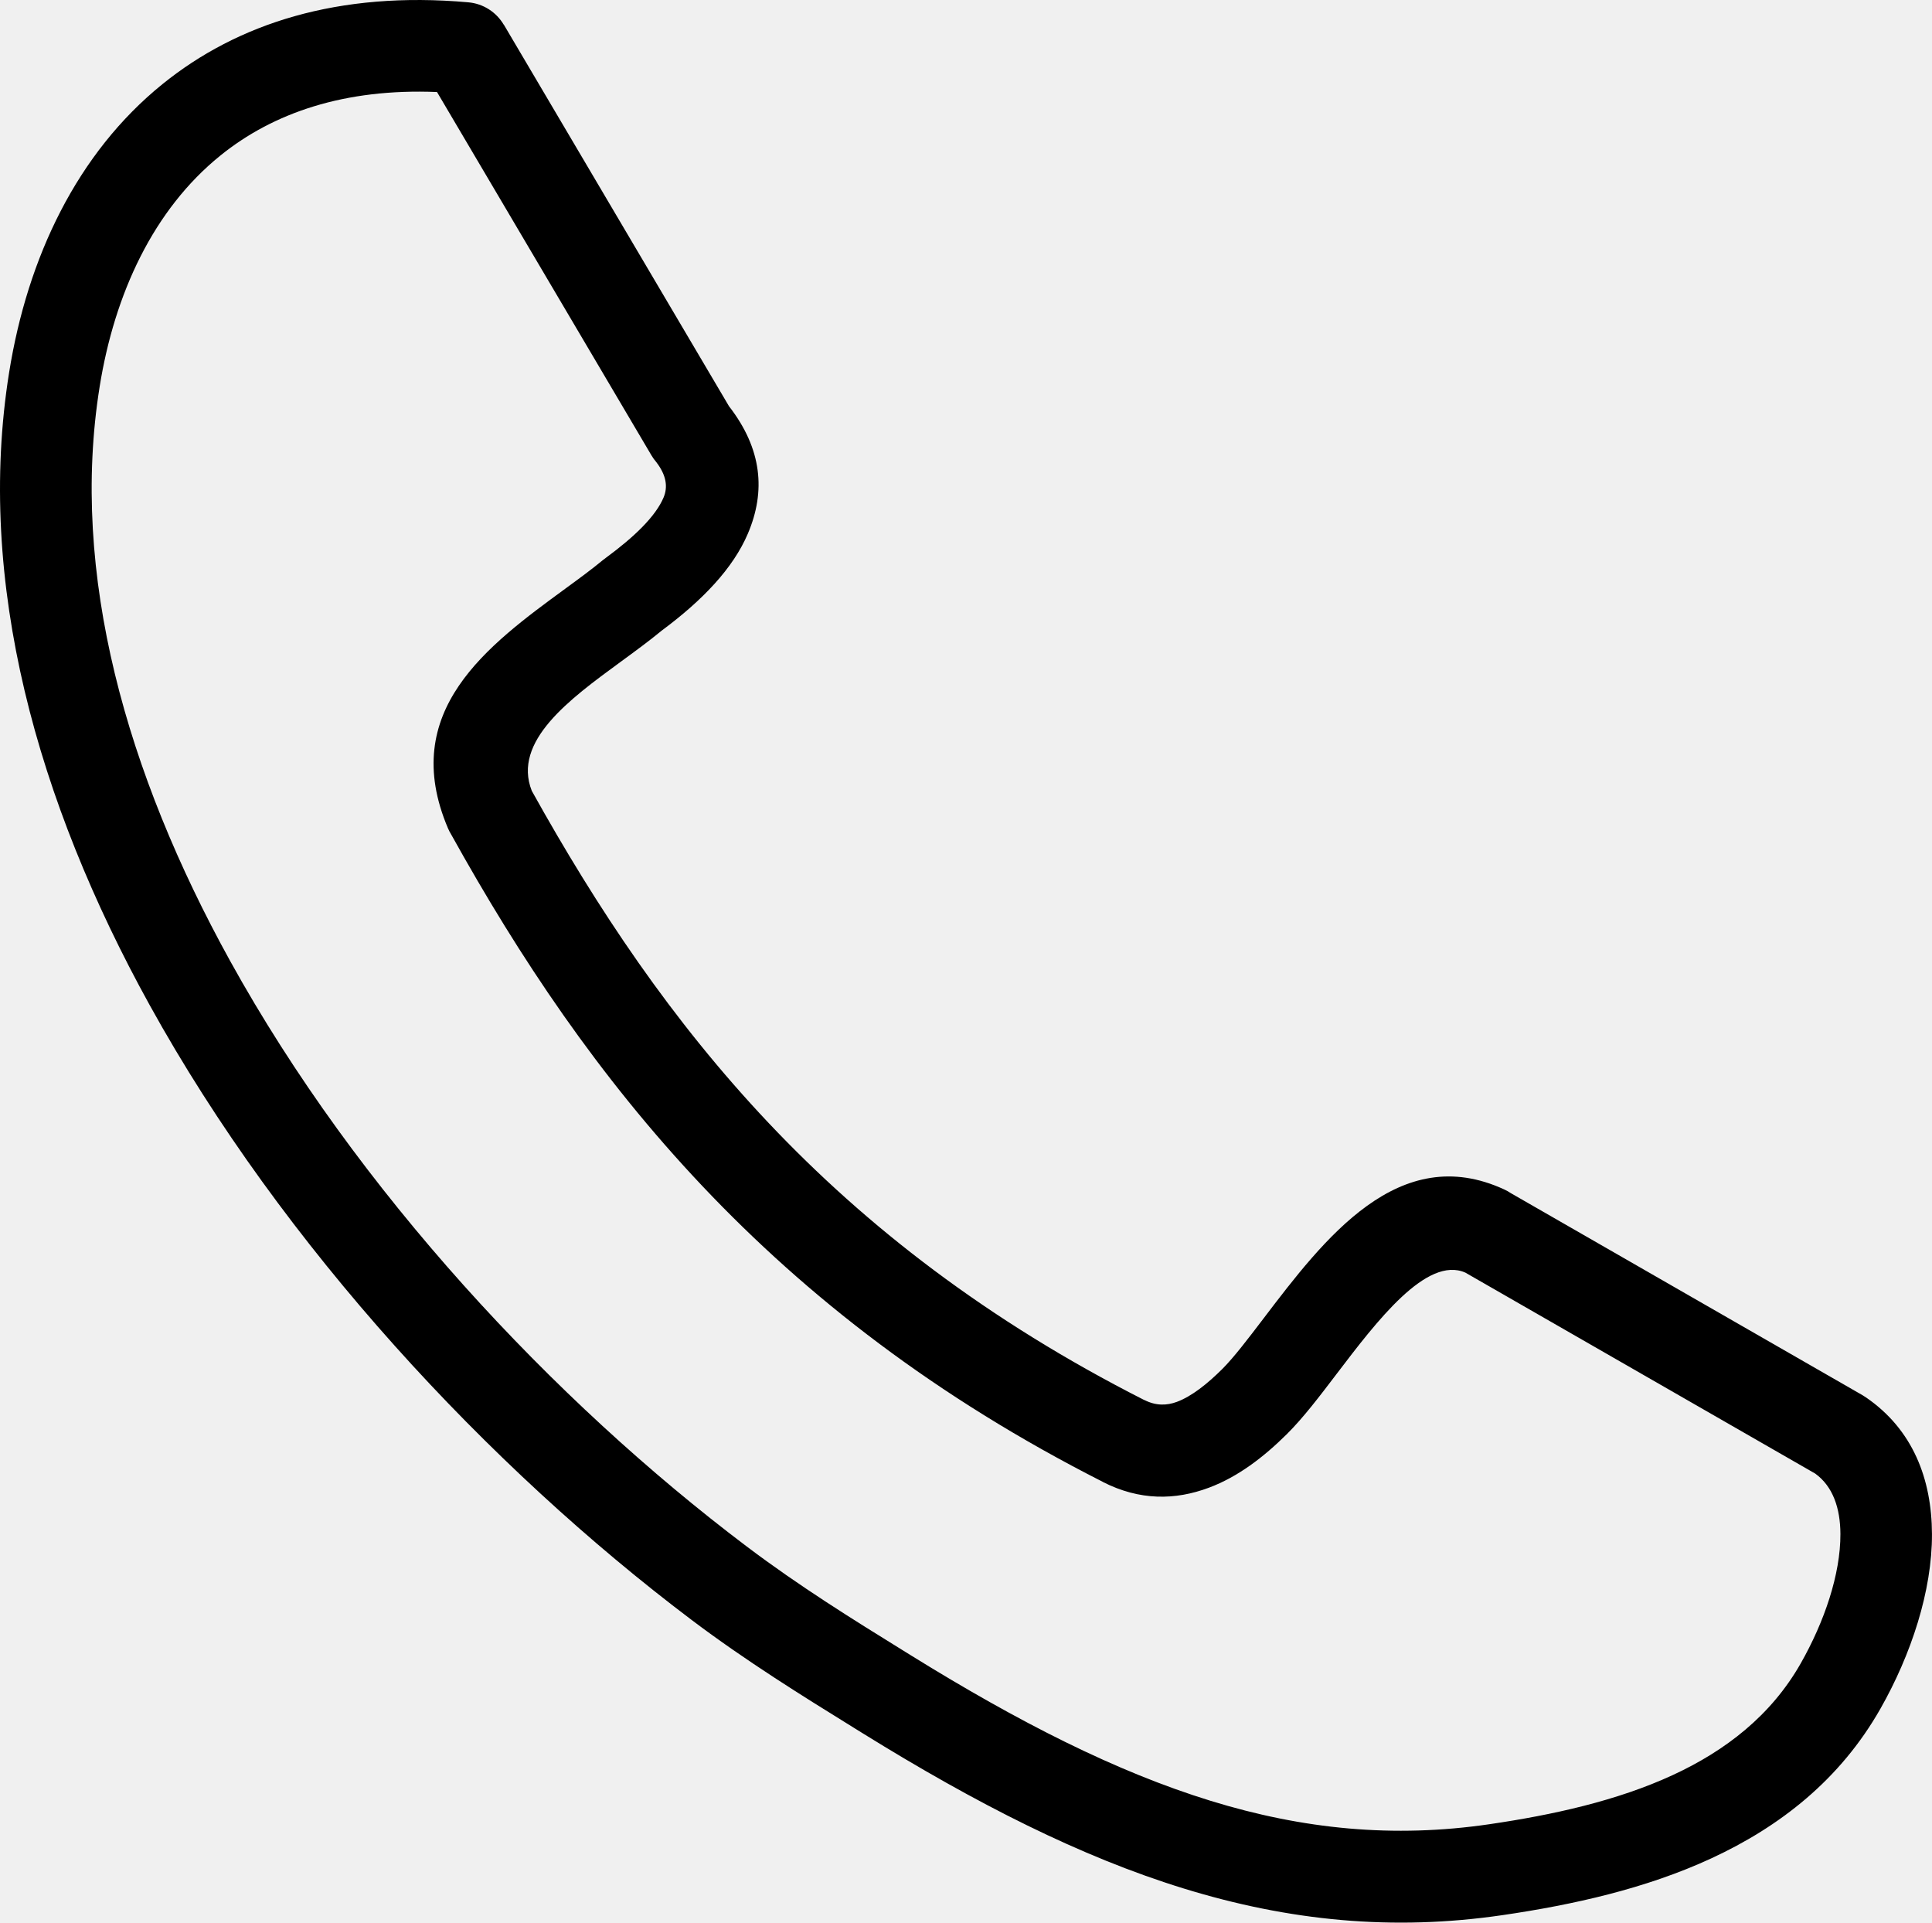
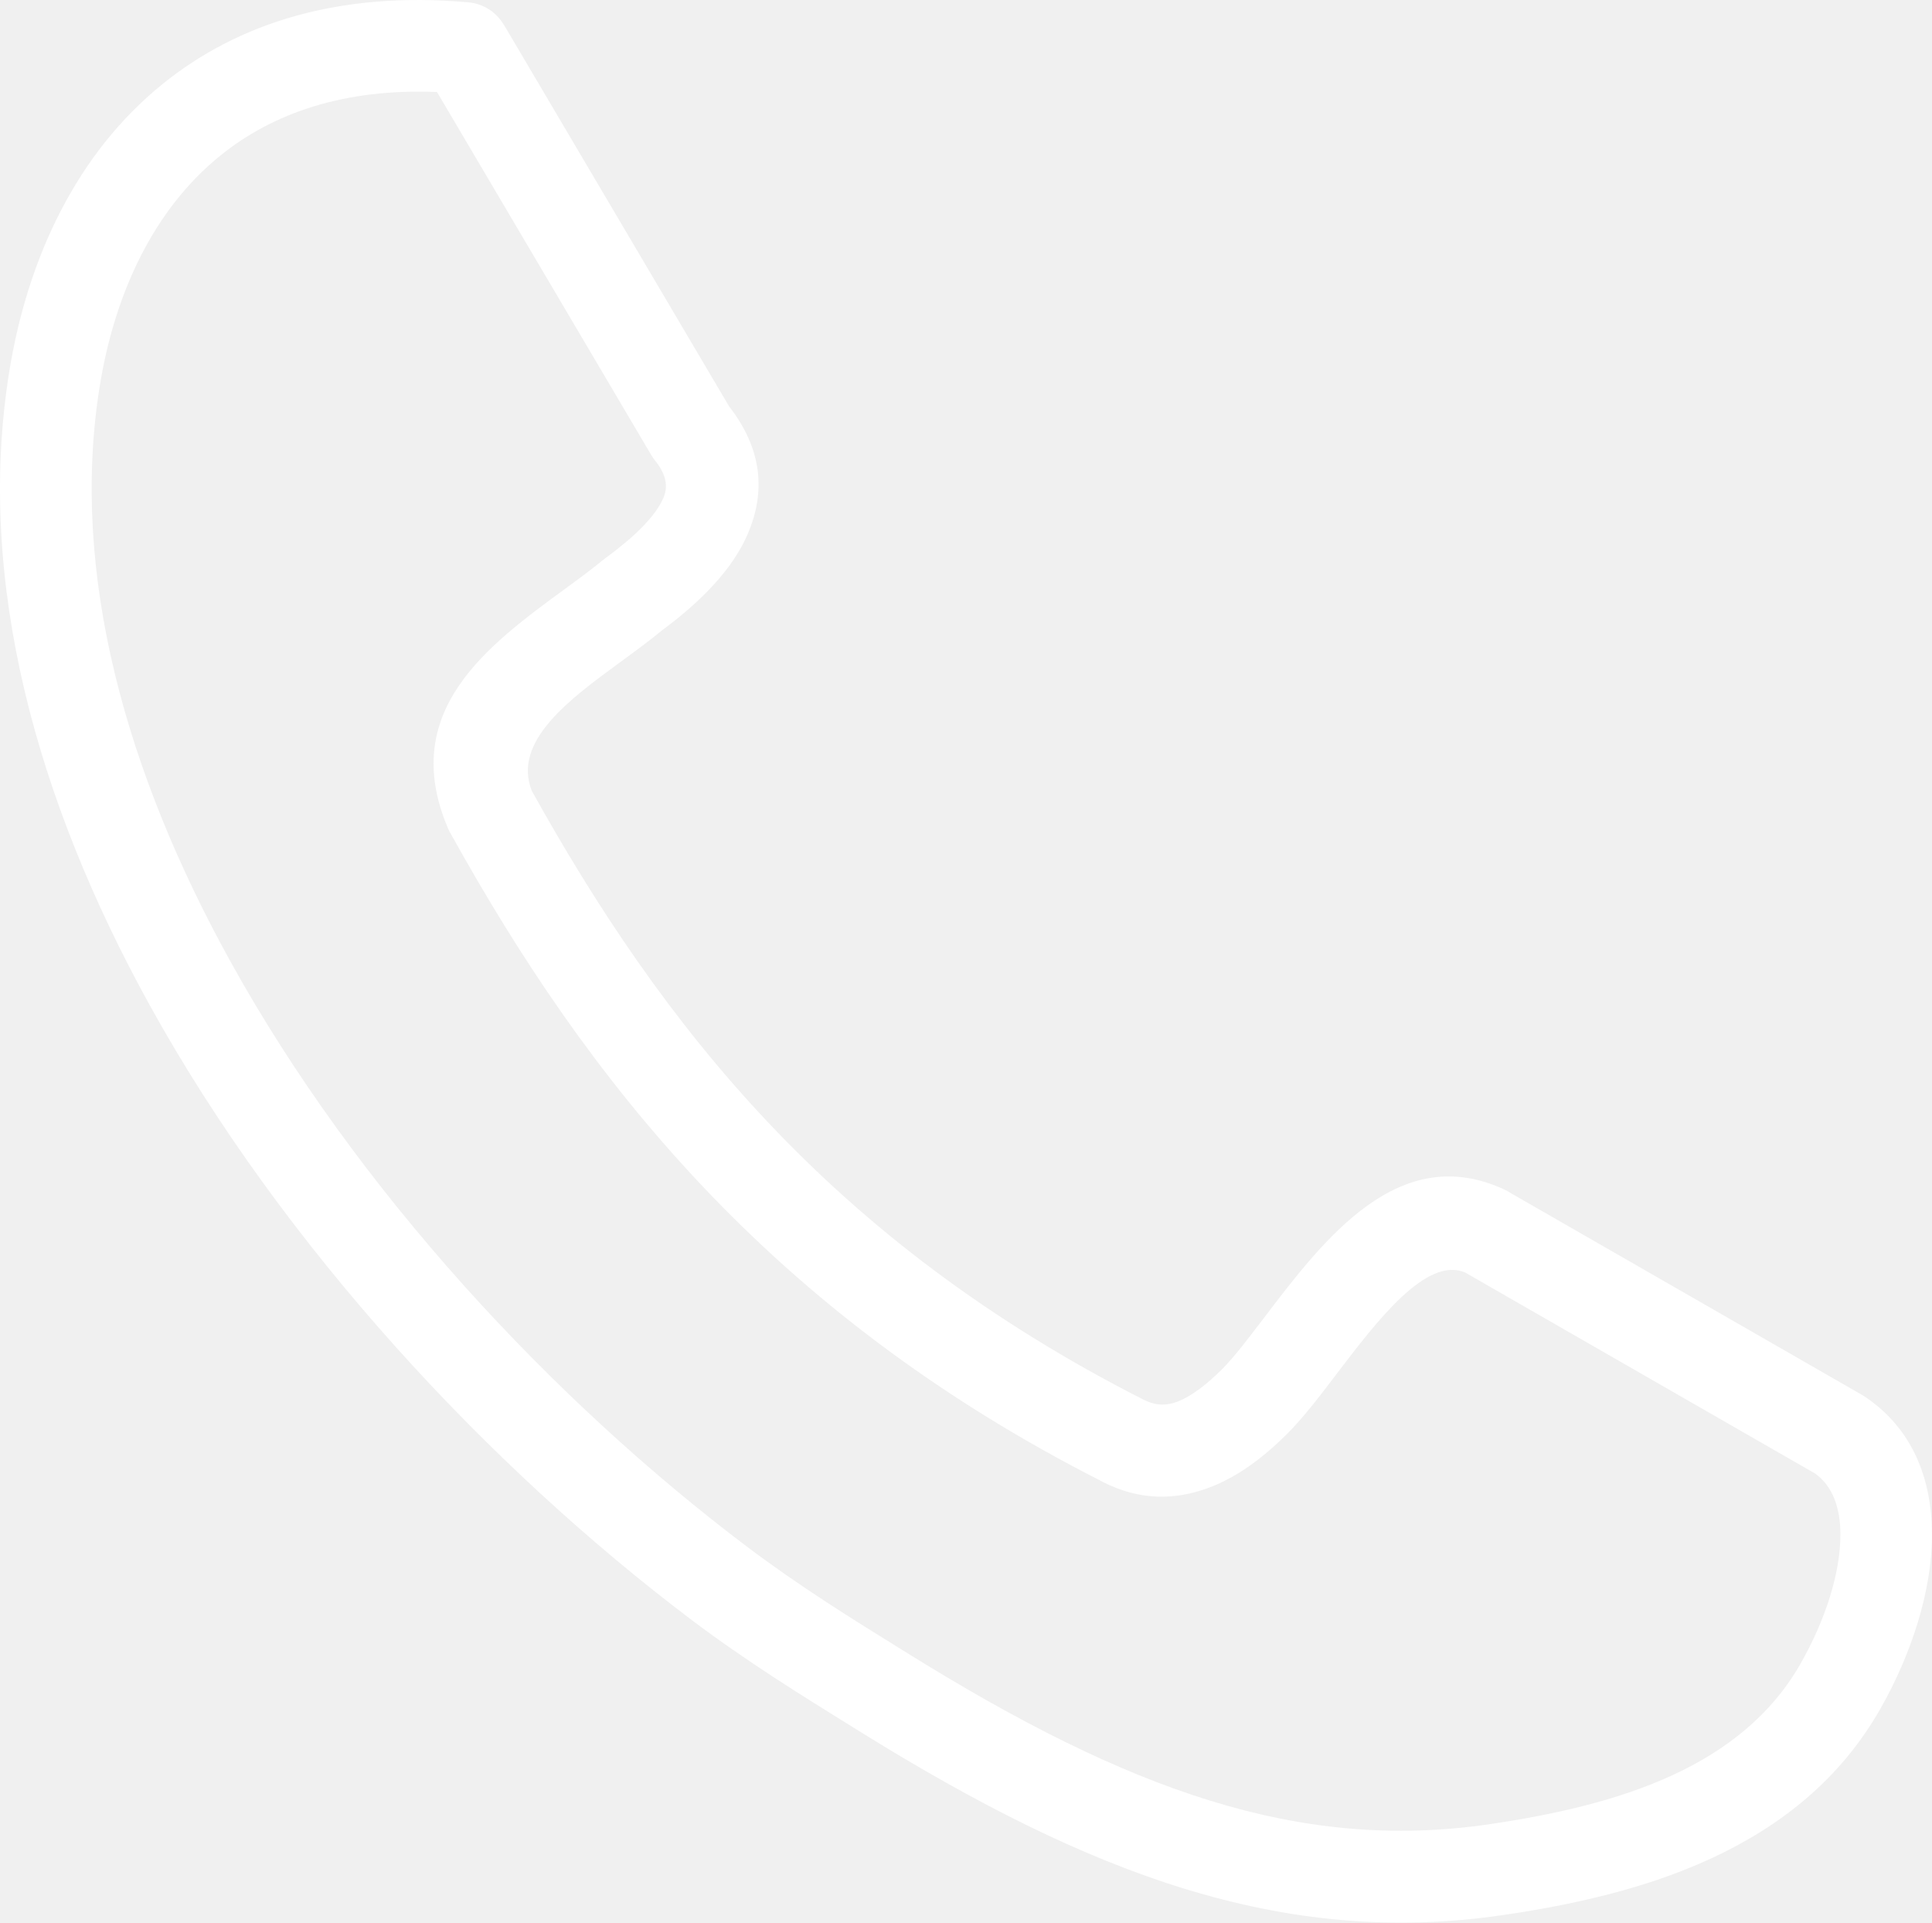
- <svg xmlns="http://www.w3.org/2000/svg" version="1.1" id="Layer_1" x="0px" y="0px" width="122.88px" height="122.267px" viewBox="0 0 122.88 122.267" enable-background="new 0 0 122.88 122.267" xml:space="preserve">
+ <svg xmlns="http://www.w3.org/2000/svg" fill="#ffffff" version="1.1" id="Layer_1" x="0px" y="0px" width="122.88px" height="122.267px" viewBox="0 0 122.88 122.267" enable-background="new 0 0 122.88 122.267" xml:space="preserve">
  <g>
    <path d="M33.822,50.291c4.137,7.442,8.898,14.604,15.074,21.133C55.1,77.984,62.782,83.962,72.771,89.03l0.01,0.005l0.002-0.005 c0.728,0.371,1.421,0.362,2.072,0.118c0.944-0.353,1.927-1.137,2.883-2.086c0.729-0.726,1.643-1.924,2.631-3.223 c3.846-5.054,8.601-11.301,15.314-8.193c0.142,0.065,0.276,0.141,0.402,0.226l22.373,12.852c0.08,0.046,0.157,0.095,0.23,0.147 c2.966,2.036,4.177,5.172,4.19,8.683c0.014,3.621-1.329,7.674-3.274,11.101c-2.565,4.517-6.387,7.502-10.761,9.525 c-4.17,1.928-8.798,2.954-13.267,3.608c-6.989,1.025-13.578,0.374-20.288-1.692c-6.55-2.017-13.176-5.385-20.4-9.86l-0.526-0.326 c-3.326-2.06-6.906-4.276-10.389-6.904C31.108,93.296,18.007,79.283,9.512,63.904C2.361,50.958-1.552,36.995,0.581,23.681 C1.75,16.375,4.901,9.743,10.333,5.35c4.762-3.853,11.188-5.94,19.448-5.203c0.973,0.084,1.793,0.639,2.255,1.419l0.006-0.003 l14.324,24.27c2.11,2.718,2.344,5.415,1.203,8.096c-0.943,2.218-2.892,4.251-5.476,6.168c-0.786,0.65-1.708,1.325-2.659,2.021 C36.236,44.459,32.578,47.136,33.822,50.291L33.822,50.291z M44.67,75.422C38.066,68.44,33.035,60.88,28.695,53.065 c-0.076-0.123-0.144-0.253-0.202-0.39c-3.174-7.459,2.52-11.625,7.493-15.262c0.845-0.618,1.663-1.217,2.401-1.829l0.002,0.003 c0.043-0.036,0.088-0.071,0.135-0.105c1.843-1.354,3.171-2.647,3.678-3.837c0.289-0.679,0.182-1.426-0.466-2.265 c-0.111-0.129-0.213-0.271-0.303-0.423L27.795,5.852c-5.869-0.241-10.419,1.321-13.784,4.044 c-4.239,3.429-6.723,8.759-7.674,14.699c-1.905,11.894,1.716,24.594,8.292,36.5c8.078,14.623,20.575,27.977,32.864,37.25 c3.379,2.55,6.776,4.653,9.932,6.607l0.526,0.326c6.818,4.223,13.017,7.386,19.052,9.244c5.876,1.809,11.634,2.38,17.729,1.486 c4.009-0.587,8.113-1.485,11.668-3.129c3.351-1.55,6.248-3.785,8.134-7.104c1.496-2.637,2.53-5.653,2.521-8.222 c-0.006-1.63-0.472-3.029-1.605-3.844L93.2,80.93c-2.461-1.081-5.629,3.081-8.193,6.45c-1.104,1.452-2.125,2.792-3.156,3.817 c-1.477,1.466-3.118,2.723-4.962,3.411c-2.136,0.799-4.395,0.834-6.755-0.37l0.002-0.004C59.522,88.849,51.323,82.457,44.67,75.422 L44.67,75.422z" />
  </g>
</svg>
